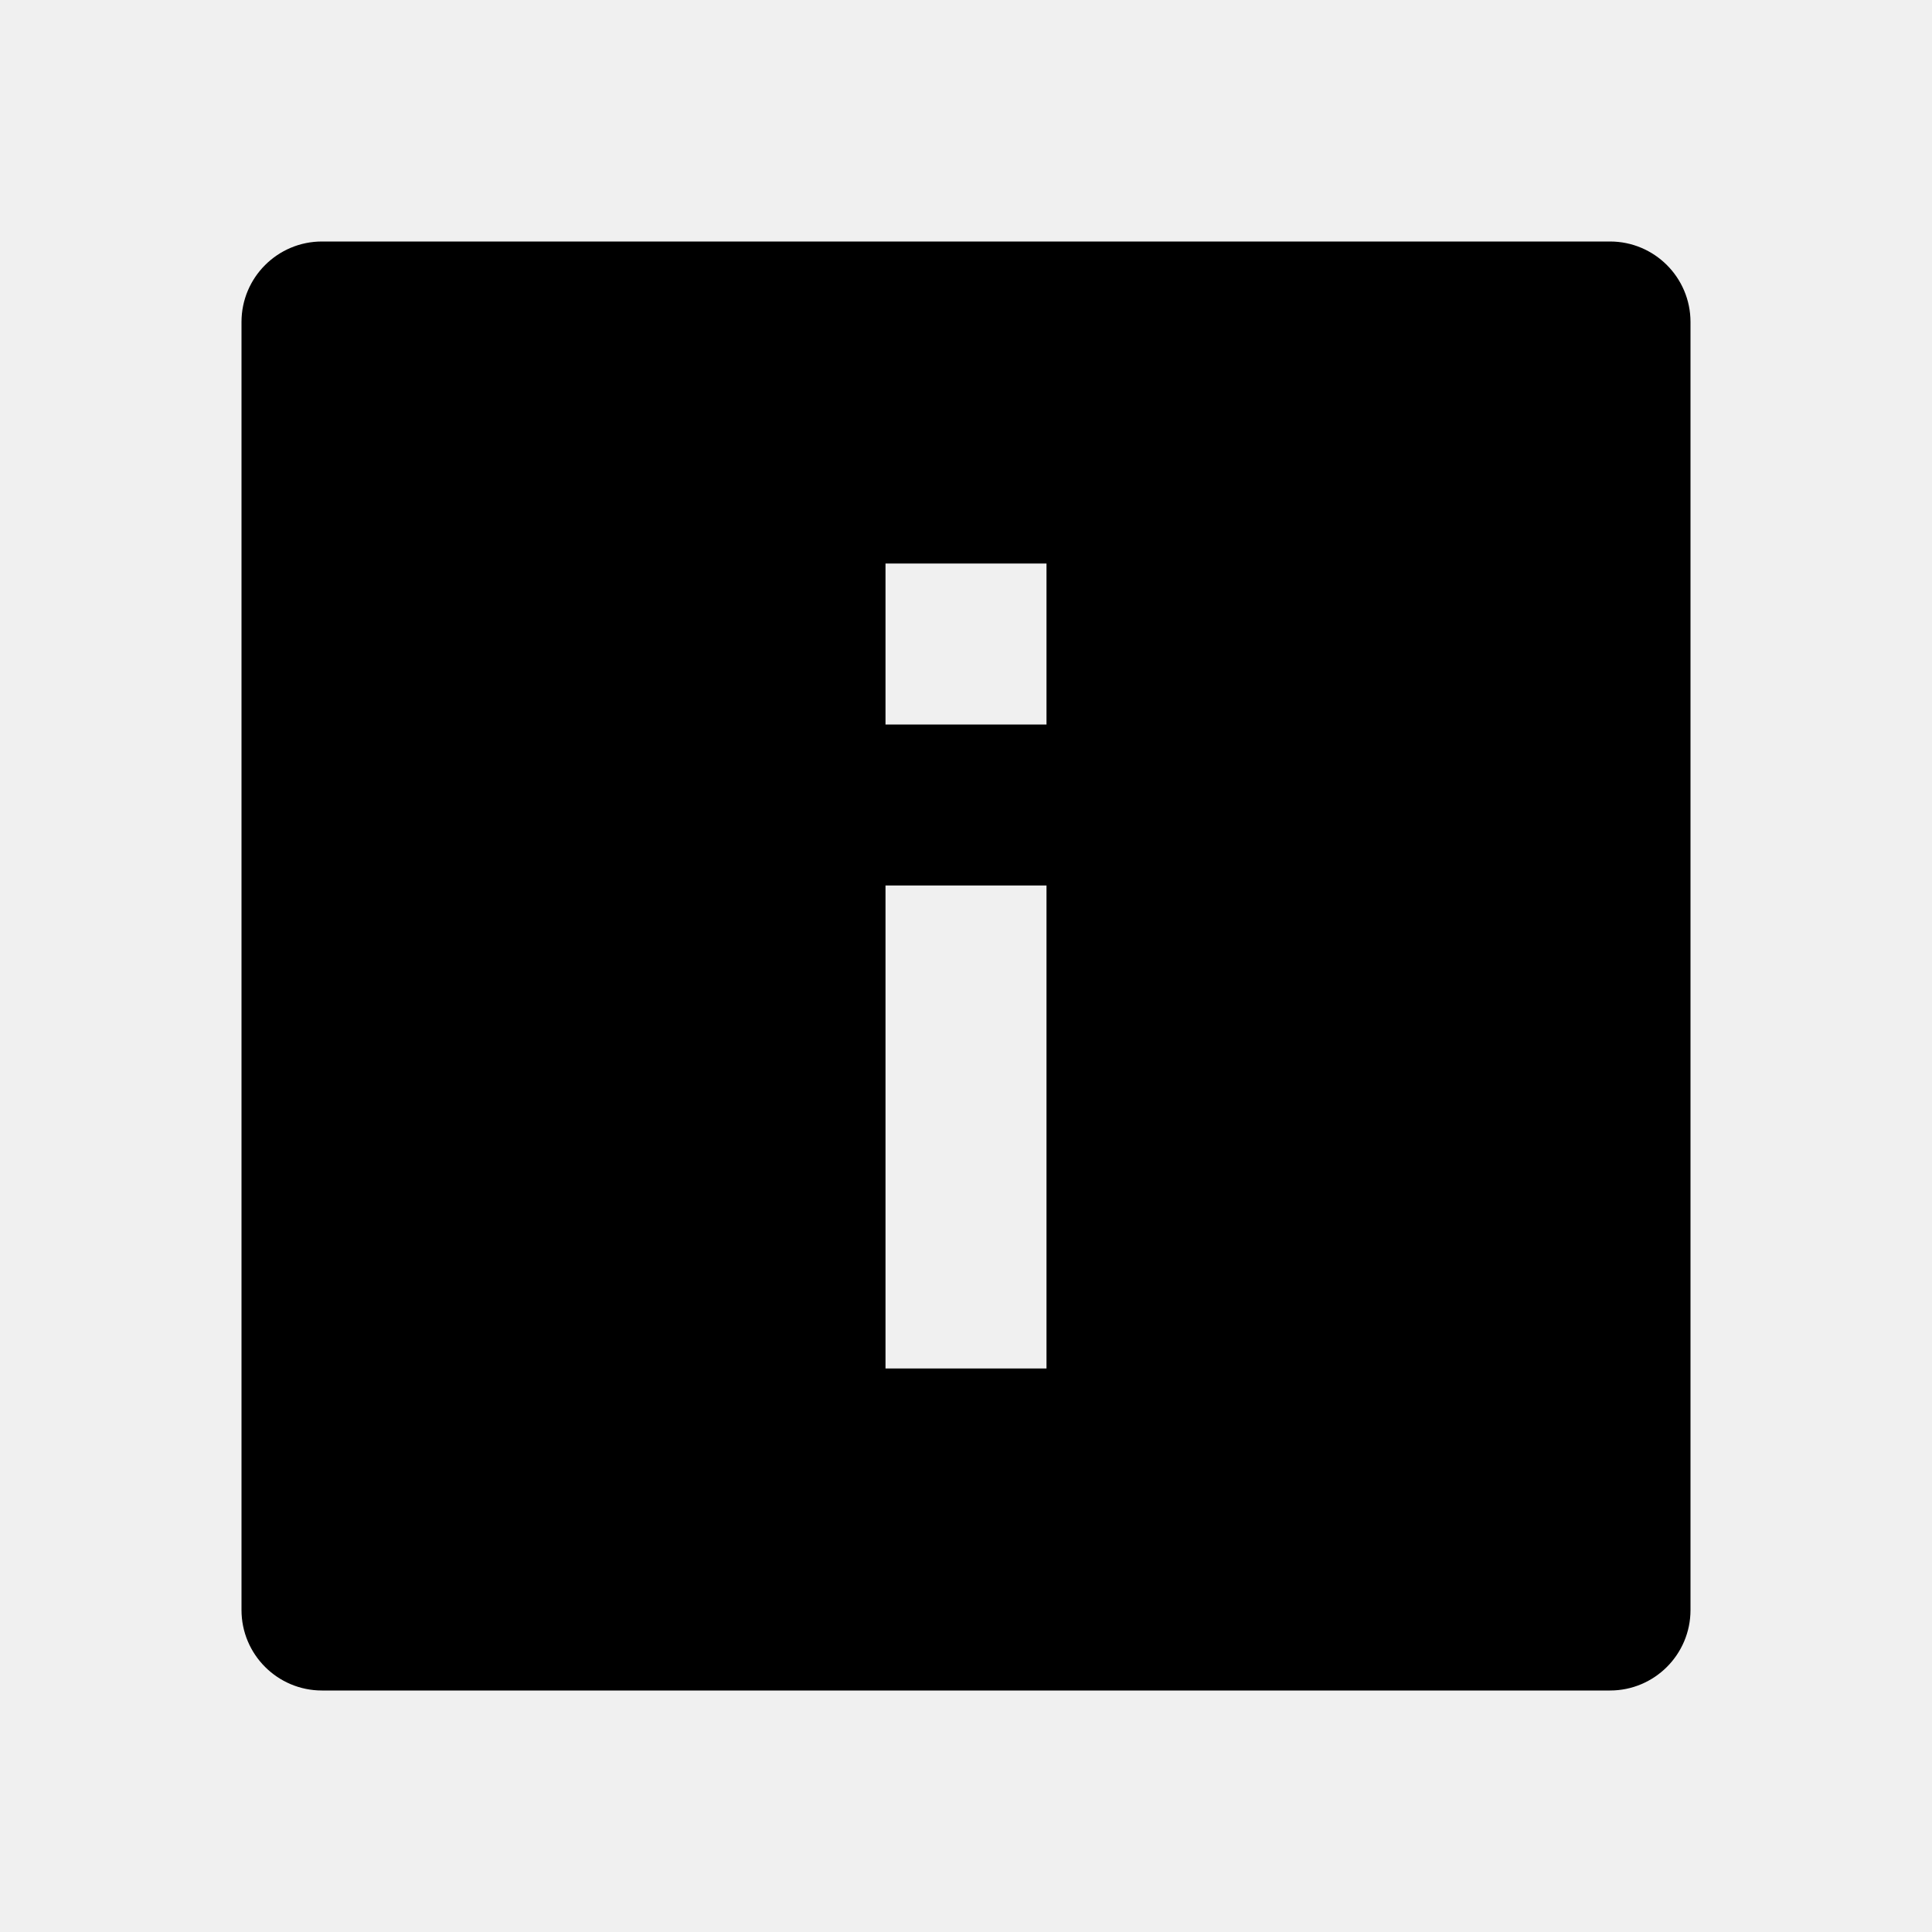
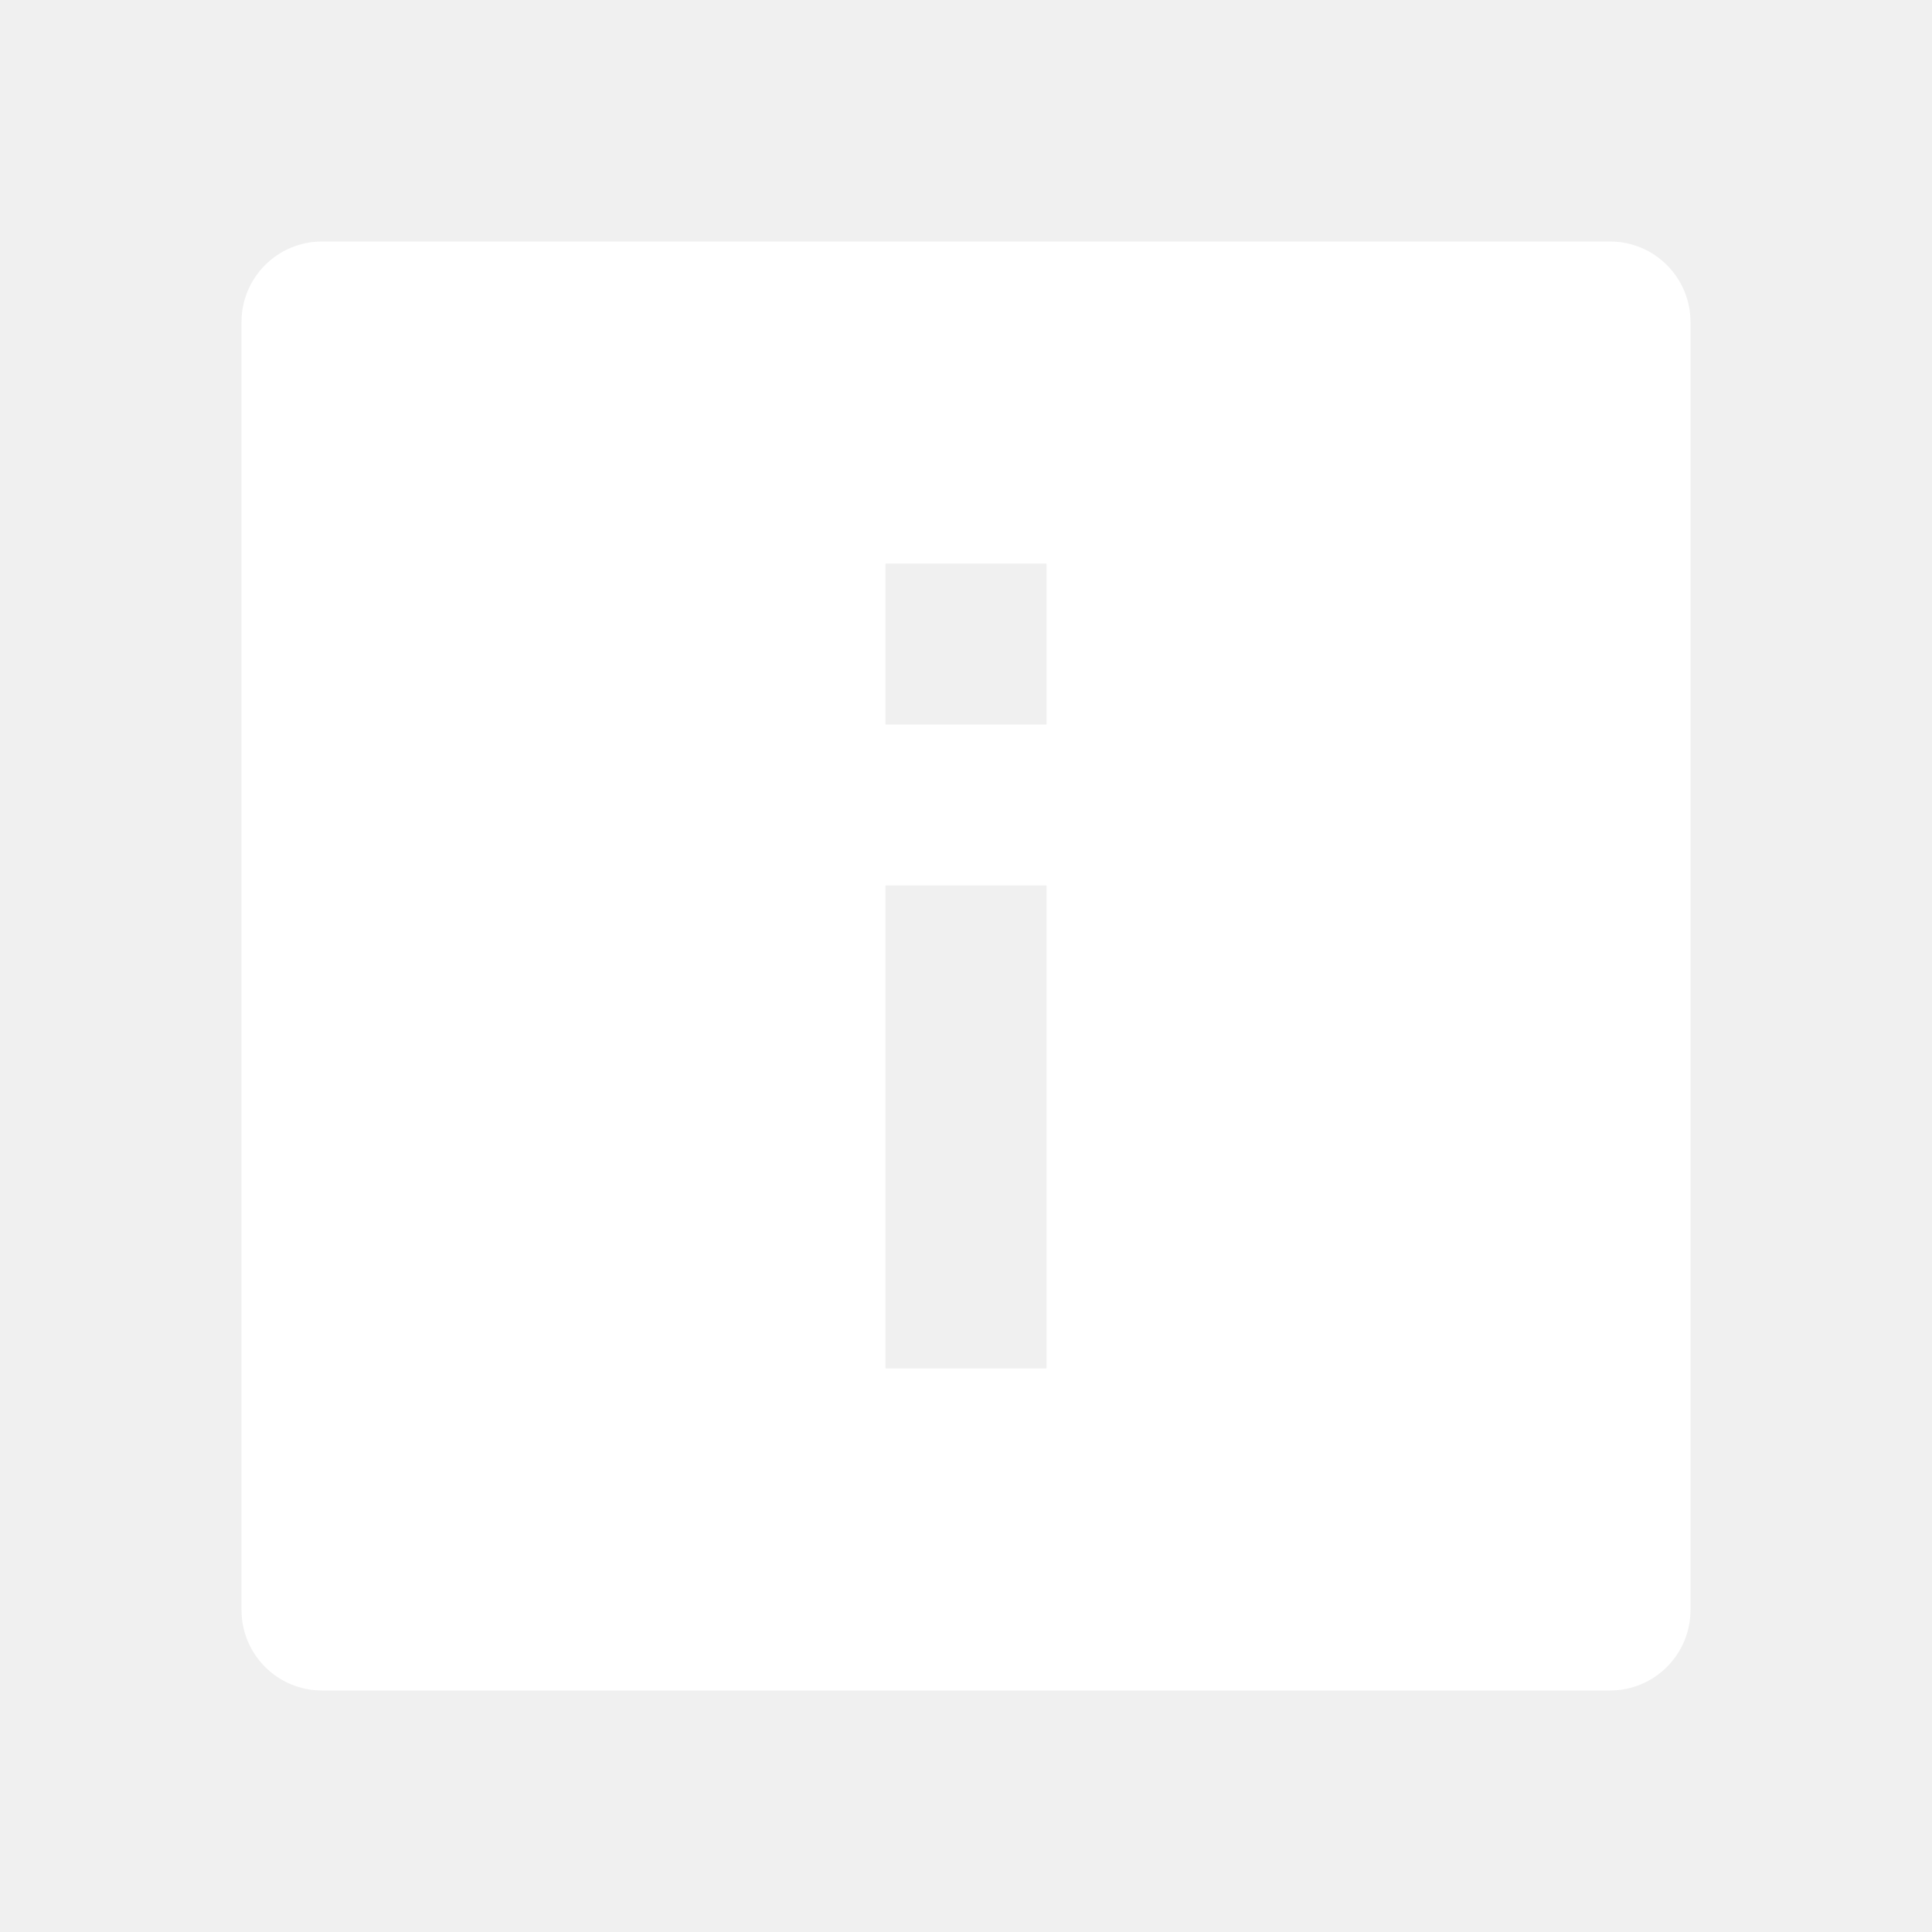
- <svg xmlns="http://www.w3.org/2000/svg" viewBox="0 0 24 24" fill="#000000" width="24" height="24">
+ <svg xmlns="http://www.w3.org/2000/svg" viewBox="0 0 24 24" fill="#ffffff" width="24" height="24">
  <path d="M3 4v16a1 1 0 0 0 1 1h16a1 1 0 0 0 1-1V4a1 1 0 0 0-1-1H4a1 1 0 0 0-1 1zm8 3h2v2h-2V7zm0 4h2v6h-2v-6z" />
</svg>
